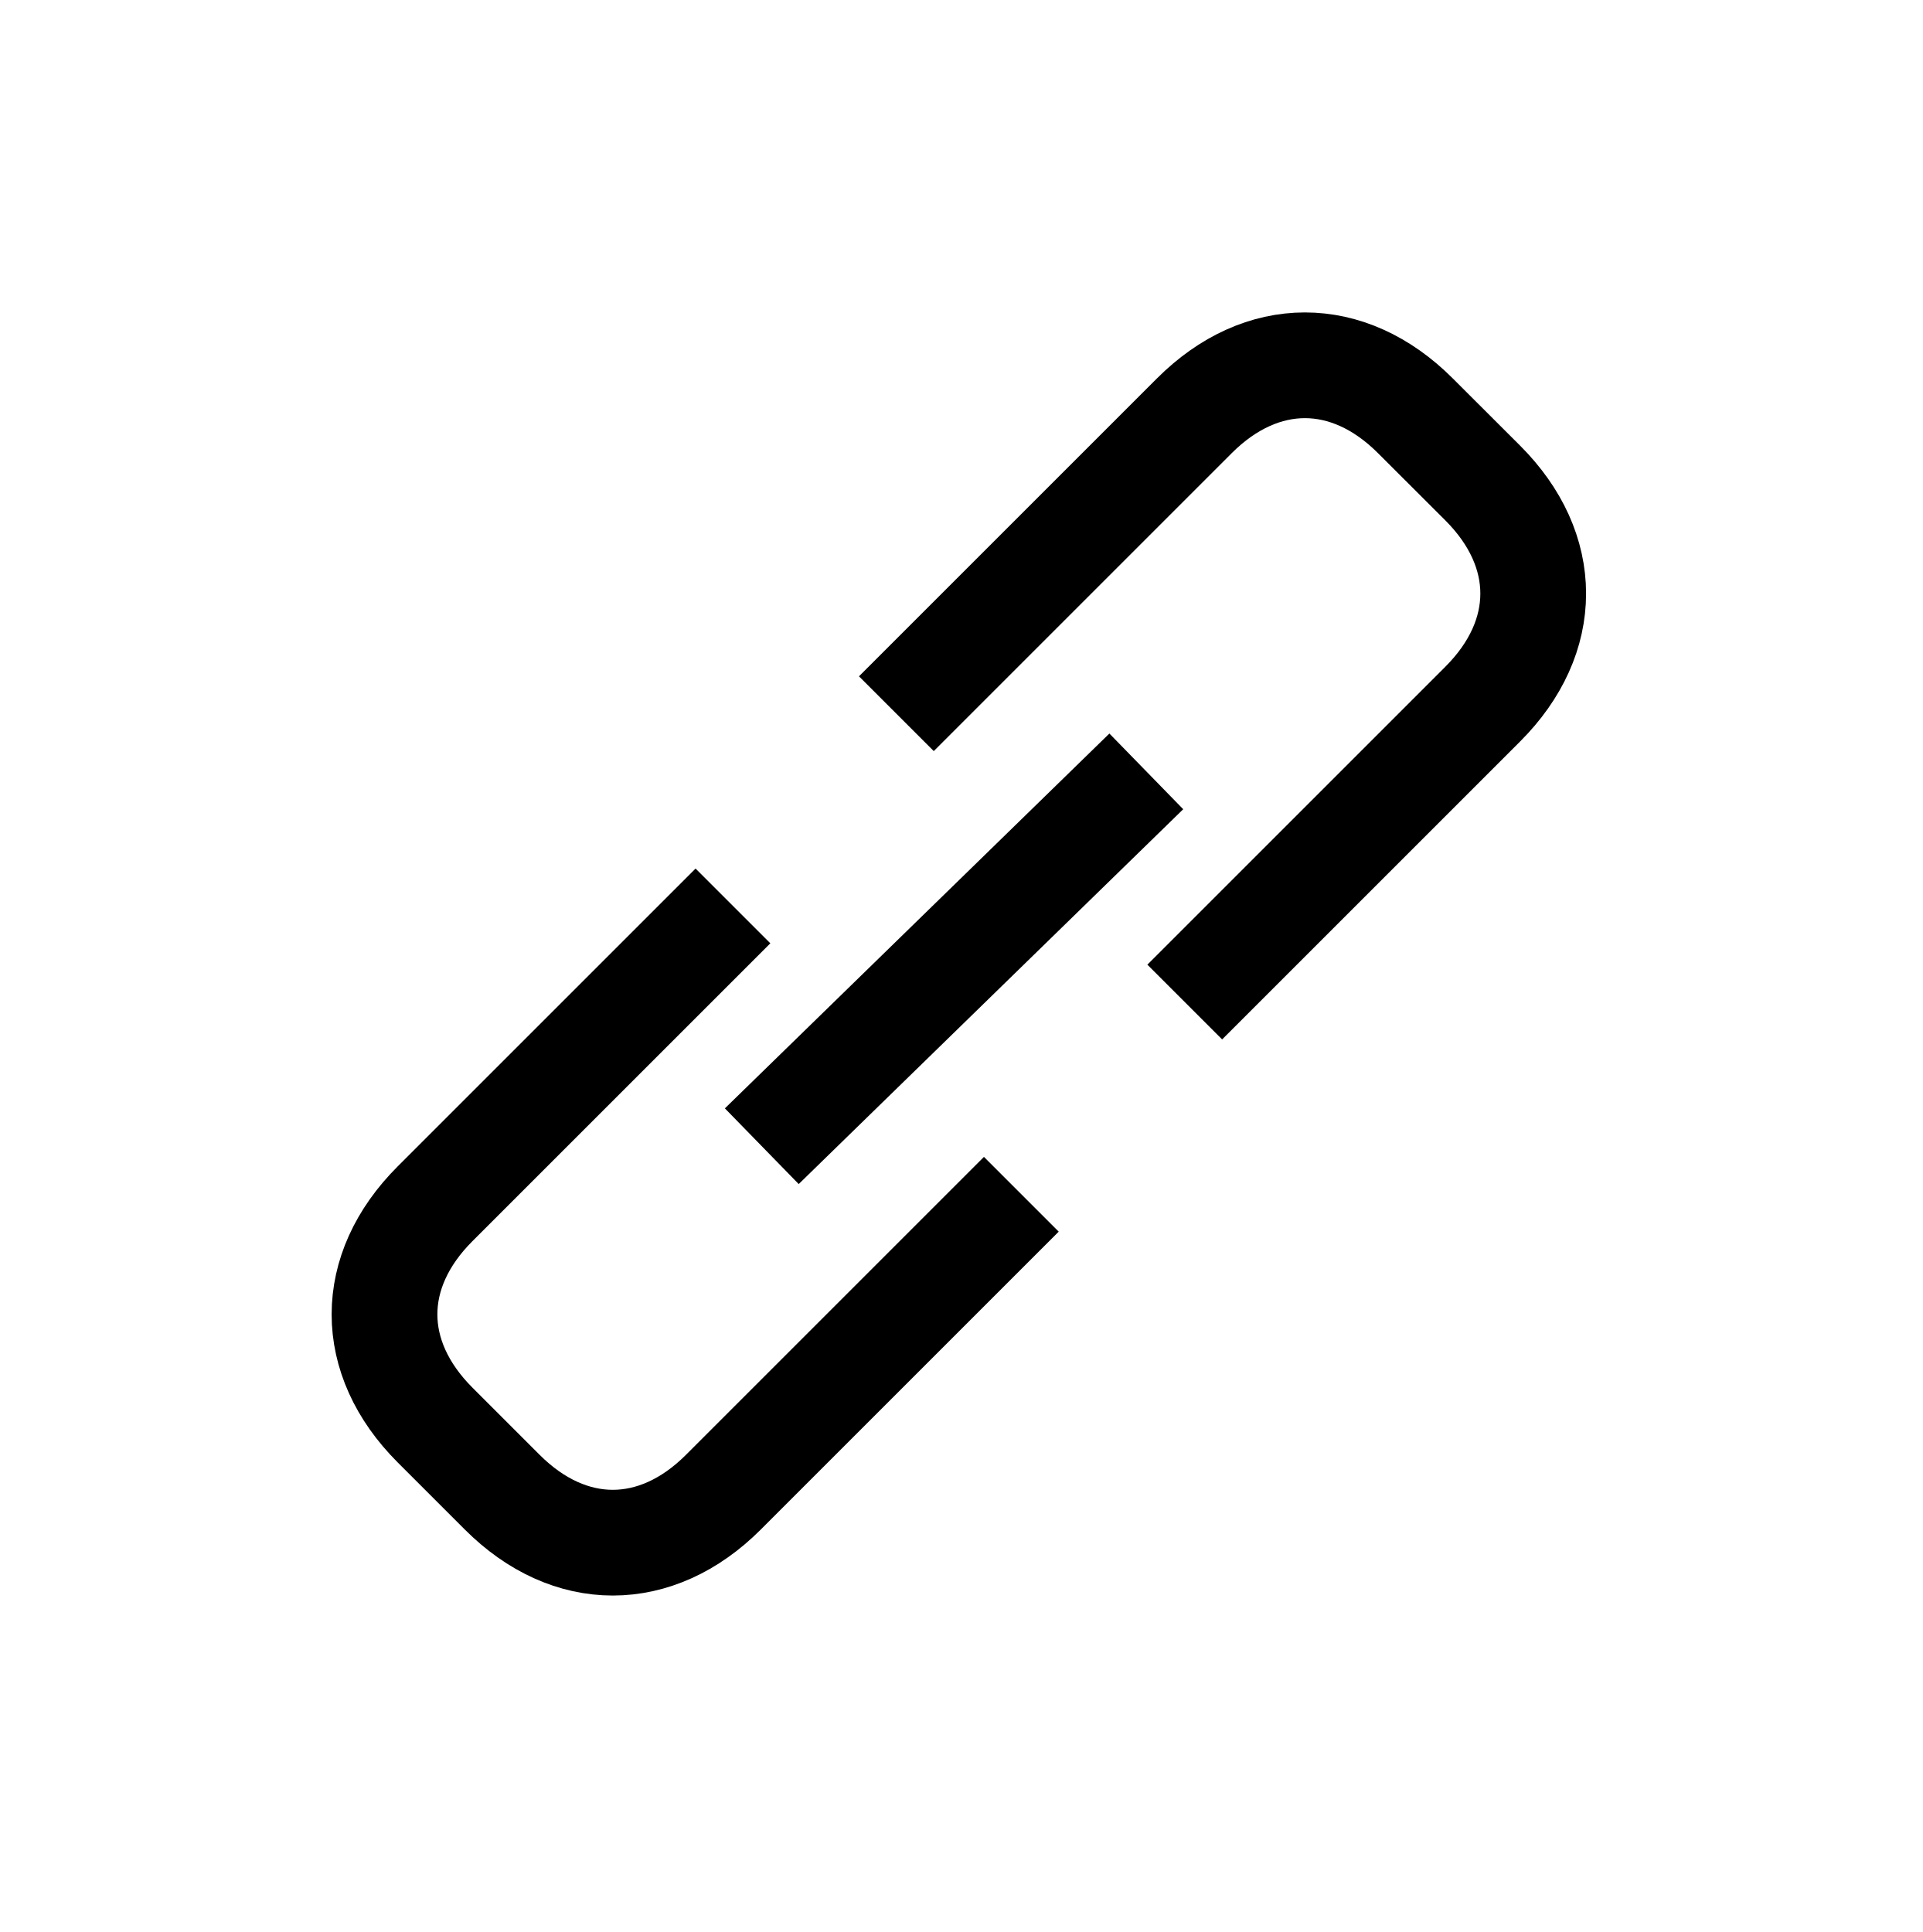
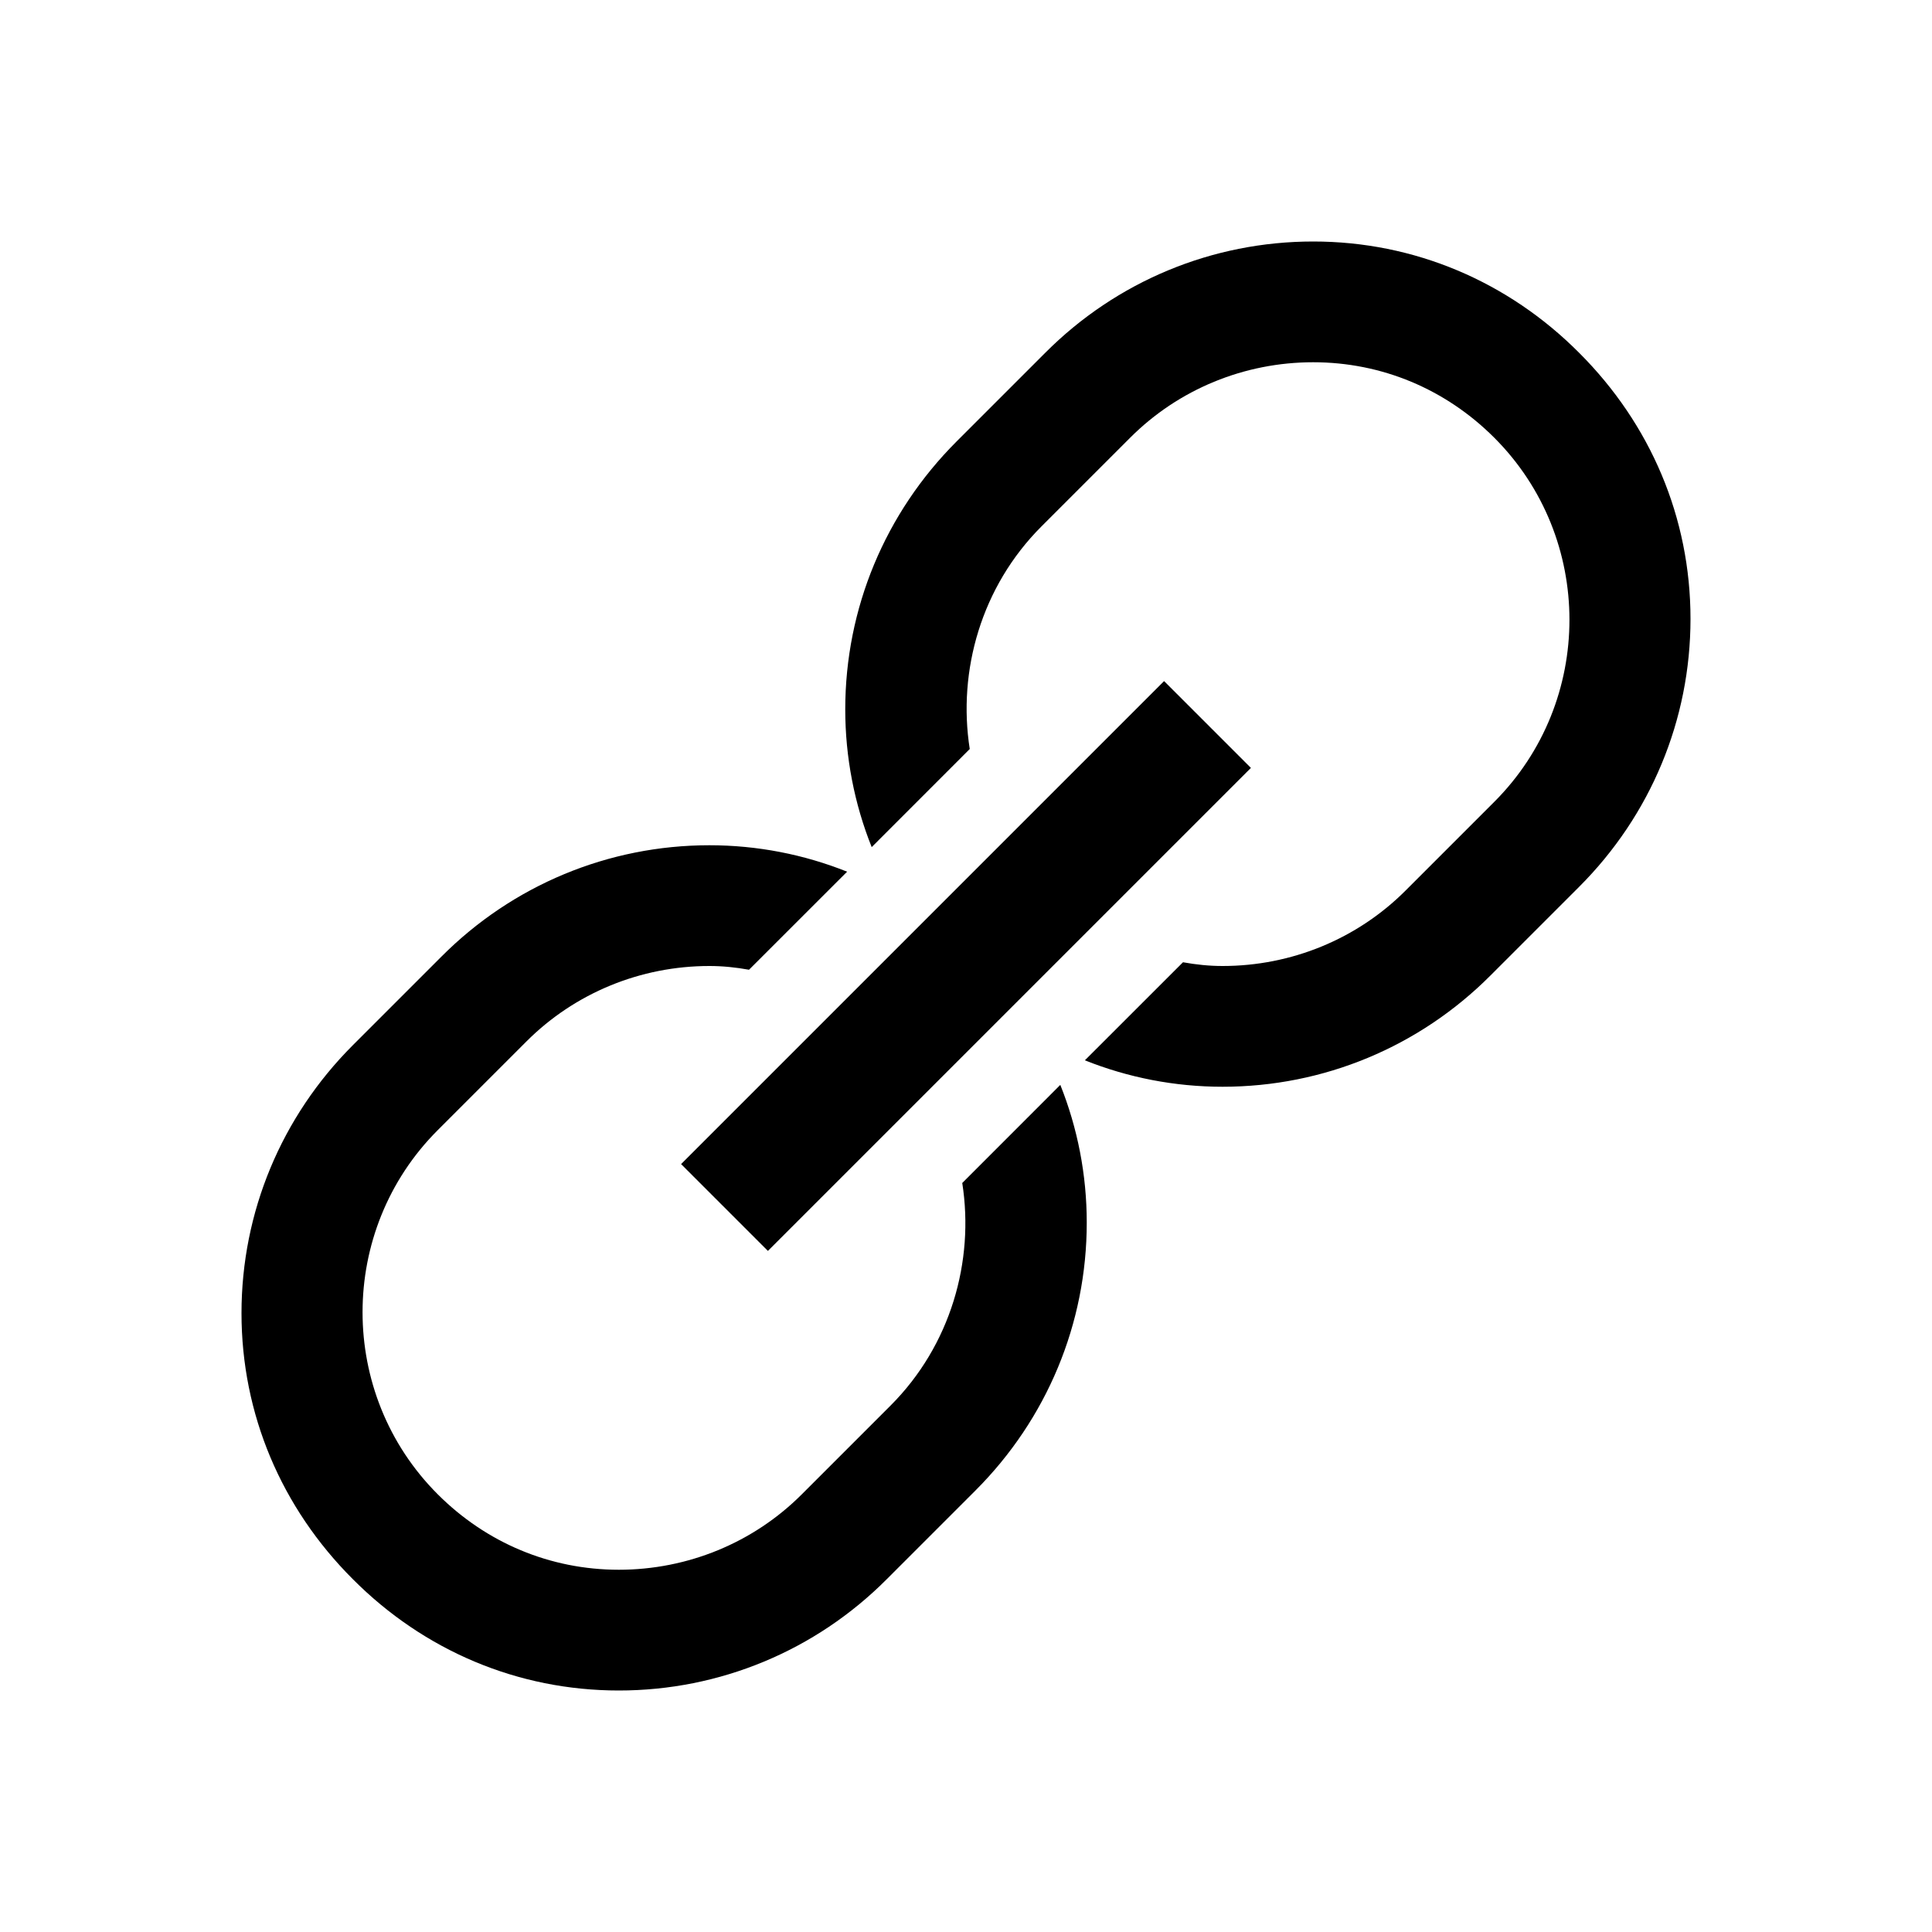
<svg xmlns="http://www.w3.org/2000/svg" xmlns:xlink="http://www.w3.org/1999/xlink">
-   <symbol id="svg-link" viewBox="0 0 20 20">
-     <path fill="none" stroke="#000" class="svg-stroke" stroke-width="1.1" d="M10.625,12.375 L7.525,15.475 C6.825,16.175 5.925,16.175 5.225,15.475 L4.525,14.775 C3.825,14.074 3.825,13.175 4.525,12.475 L7.625,9.375" />
-     <path fill="none" stroke="#000" class="svg-stroke" stroke-width="1.1" d="M9.325,7.375 L12.425,4.275 C13.125,3.575 14.025,3.575 14.724,4.275 L15.425,4.975 C16.125,5.675 16.125,6.575 15.425,7.275 L12.325,10.375" />
-     <path fill="none" stroke="#000" class="svg-stroke" stroke-width="1.1" d="M7.925,11.875 L11.925,7.975" />
+   <symbol id="svg-link" viewBox="0 0 32 32">
+     <path class="svg-fill" d="M 21.75 4 C 20.078 4 18.492 4.66 17.312 5.844 L 15.844 7.312 C 14.66 8.496 14 10.078 14 11.75 C 14 12.543 14.152 13.316 14.438 14.031 L 16.062 12.406 C 15.859 11.109 16.254 9.715 17.25 8.719 L 18.719 7.25 C 19.523 6.445 20.613 6 21.75 6 C 22.887 6 23.945 6.445 24.75 7.25 C 26.41 8.91 26.41 11.621 24.75 13.281 L 23.281 14.75 C 22.477 15.555 21.387 16 20.25 16 C 20.027 16 19.809 15.977 19.594 15.938 L 17.969 17.562 C 18.684 17.848 19.457 18 20.25 18 C 21.922 18 23.508 17.34 24.688 16.156 L 26.156 14.688 C 27.34 13.504 28 11.922 28 10.25 C 28 8.578 27.34 7.027 26.156 5.844 C 24.977 4.66 23.422 4 21.75 4 Z M 19.281 11.281 L 11.281 19.281 L 12.719 20.719 L 20.719 12.719 Z M 11.75 14 C 10.078 14 8.492 14.66 7.312 15.844 L 5.844 17.312 C 4.66 18.496 4 20.078 4 21.75 C 4 23.422 4.66 24.973 5.844 26.156 C 7.023 27.34 8.578 28 10.25 28 C 11.922 28 13.508 27.34 14.688 26.156 L 16.156 24.688 C 17.34 23.504 18 21.922 18 20.25 C 18 19.457 17.848 18.684 17.562 17.969 L 15.938 19.594 C 16.141 20.891 15.746 22.285 14.75 23.281 L 13.281 24.75 C 12.477 25.555 11.387 26 10.25 26 C 9.113 26 8.055 25.555 7.25 24.75 C 5.59 23.09 5.59 20.379 7.25 18.719 L 8.719 17.25 C 9.523 16.445 10.613 16 11.75 16 C 11.973 16 12.191 16.023 12.406 16.062 L 14.031 14.438 C 13.316 14.152 12.543 14 11.75 14 Z" />
  </symbol>
  <use xlink:href="#svg-link" />
</svg>
